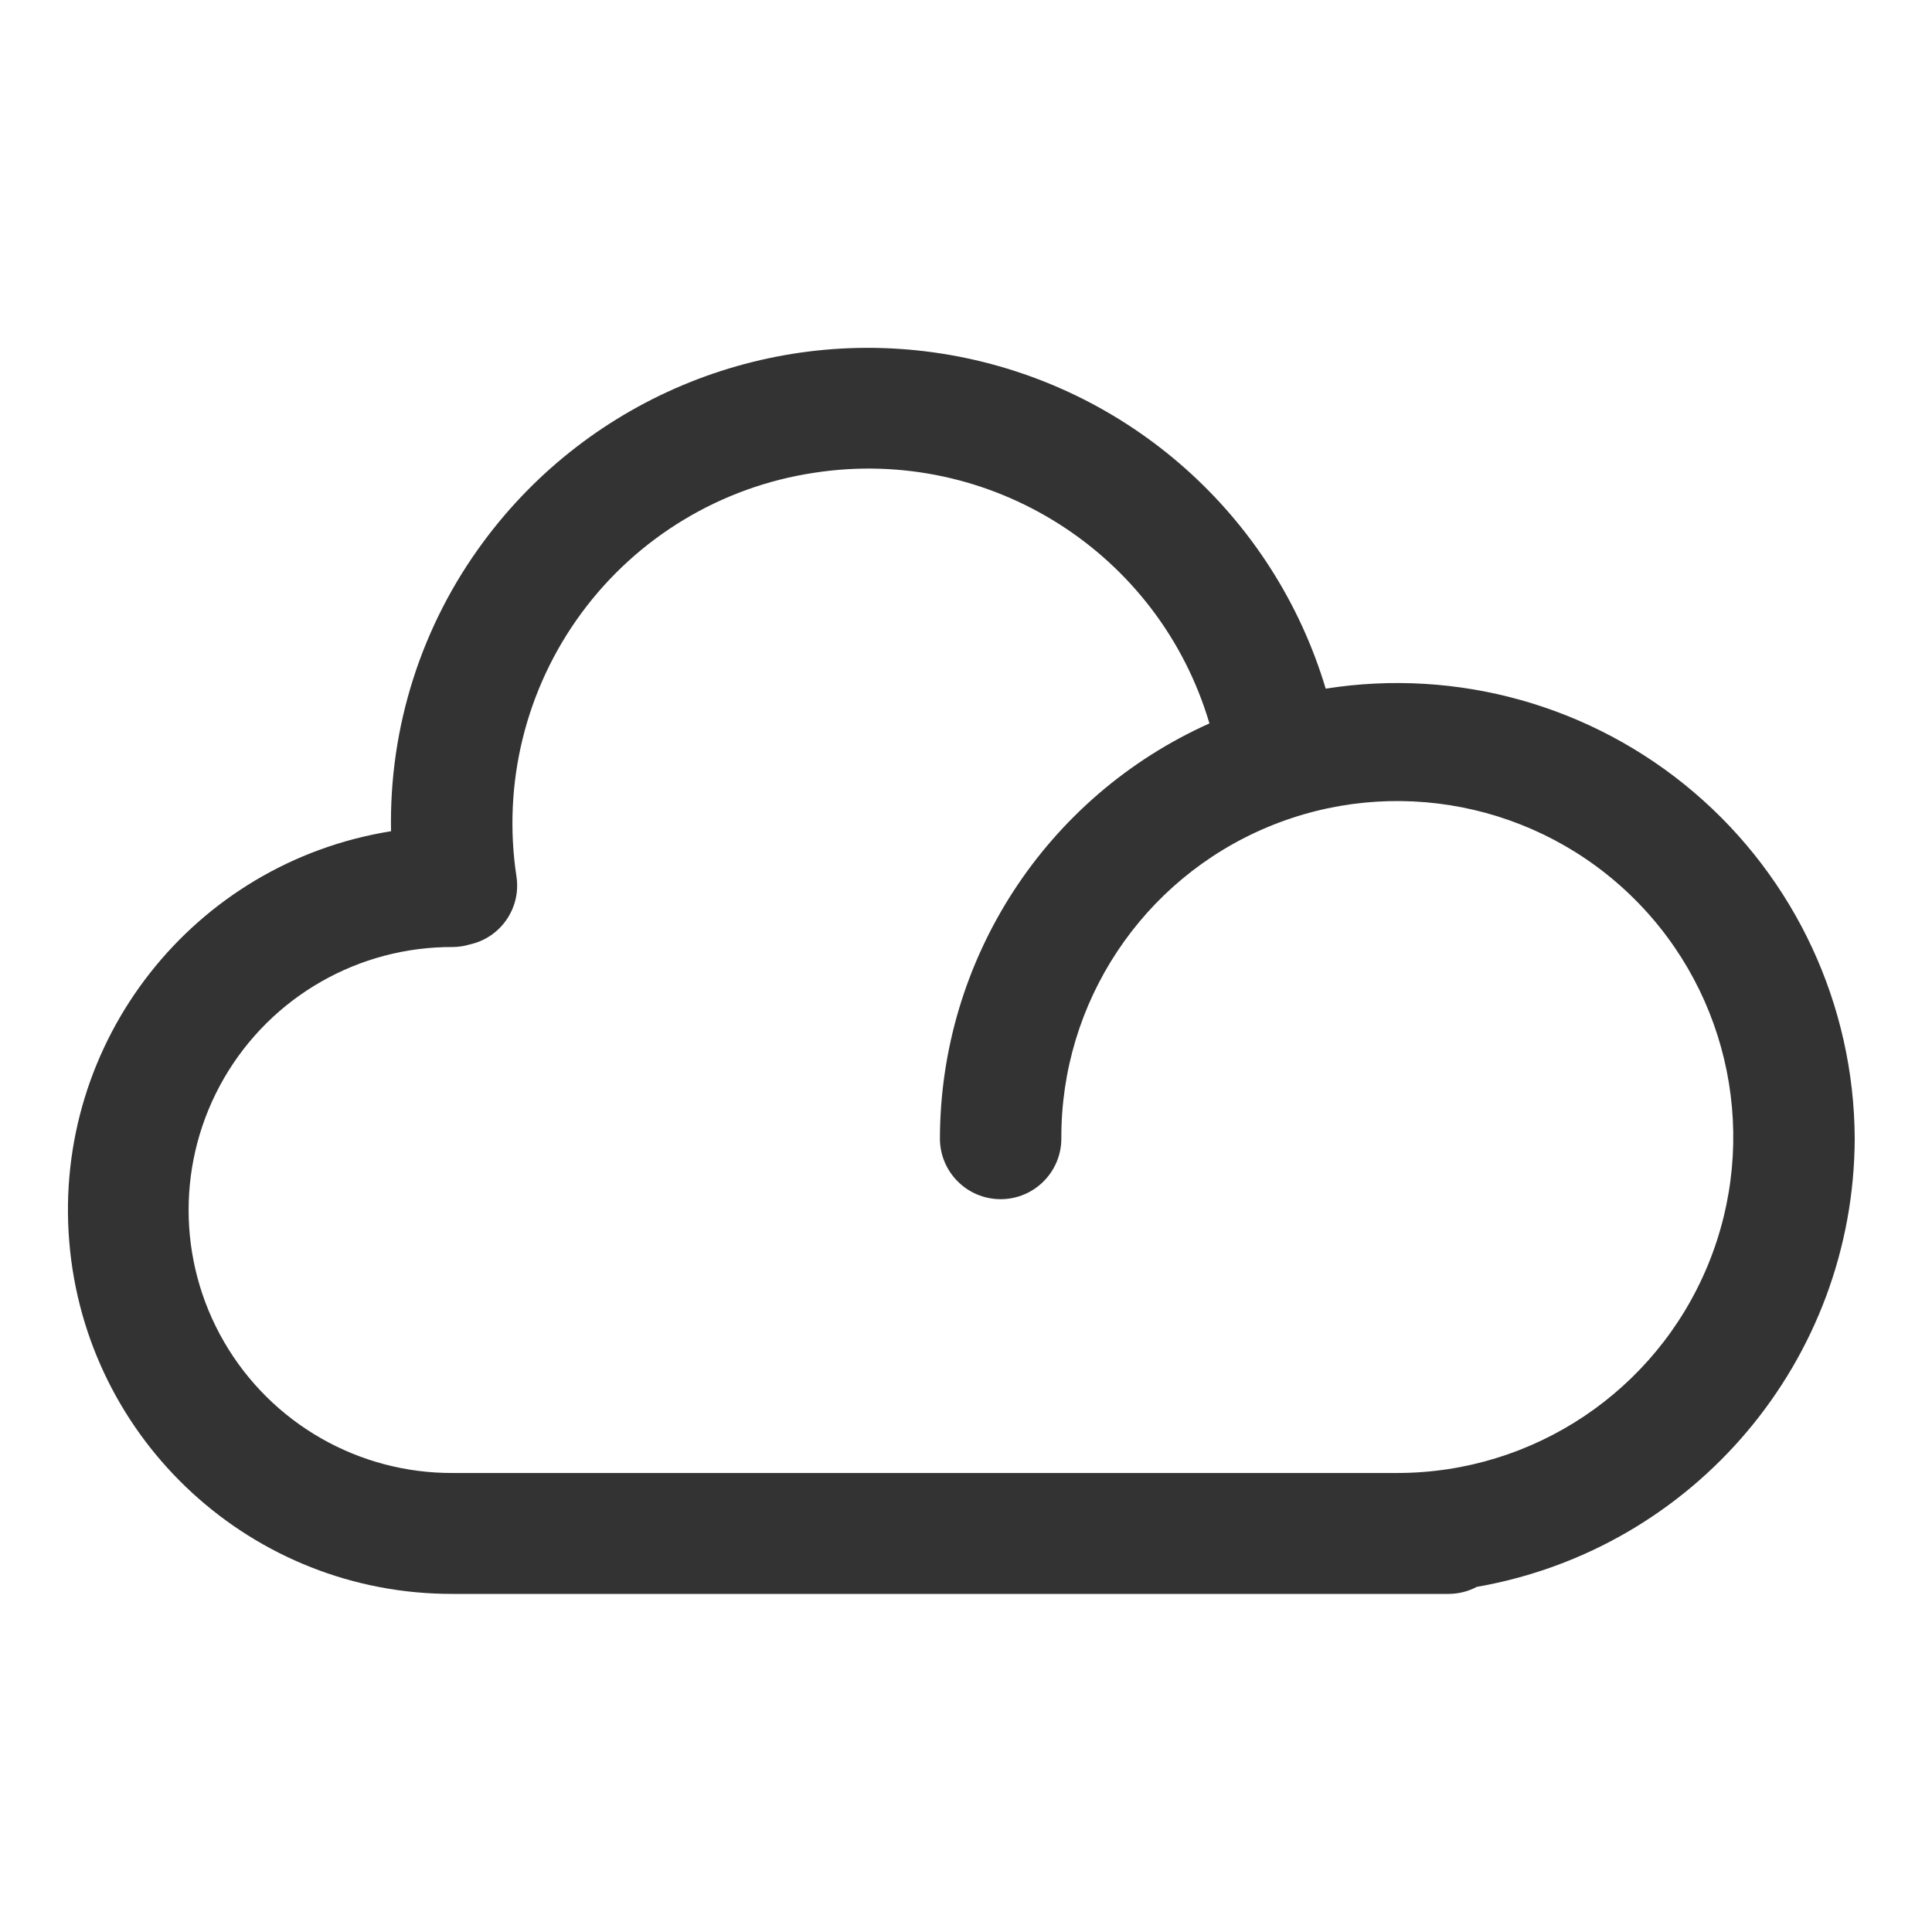
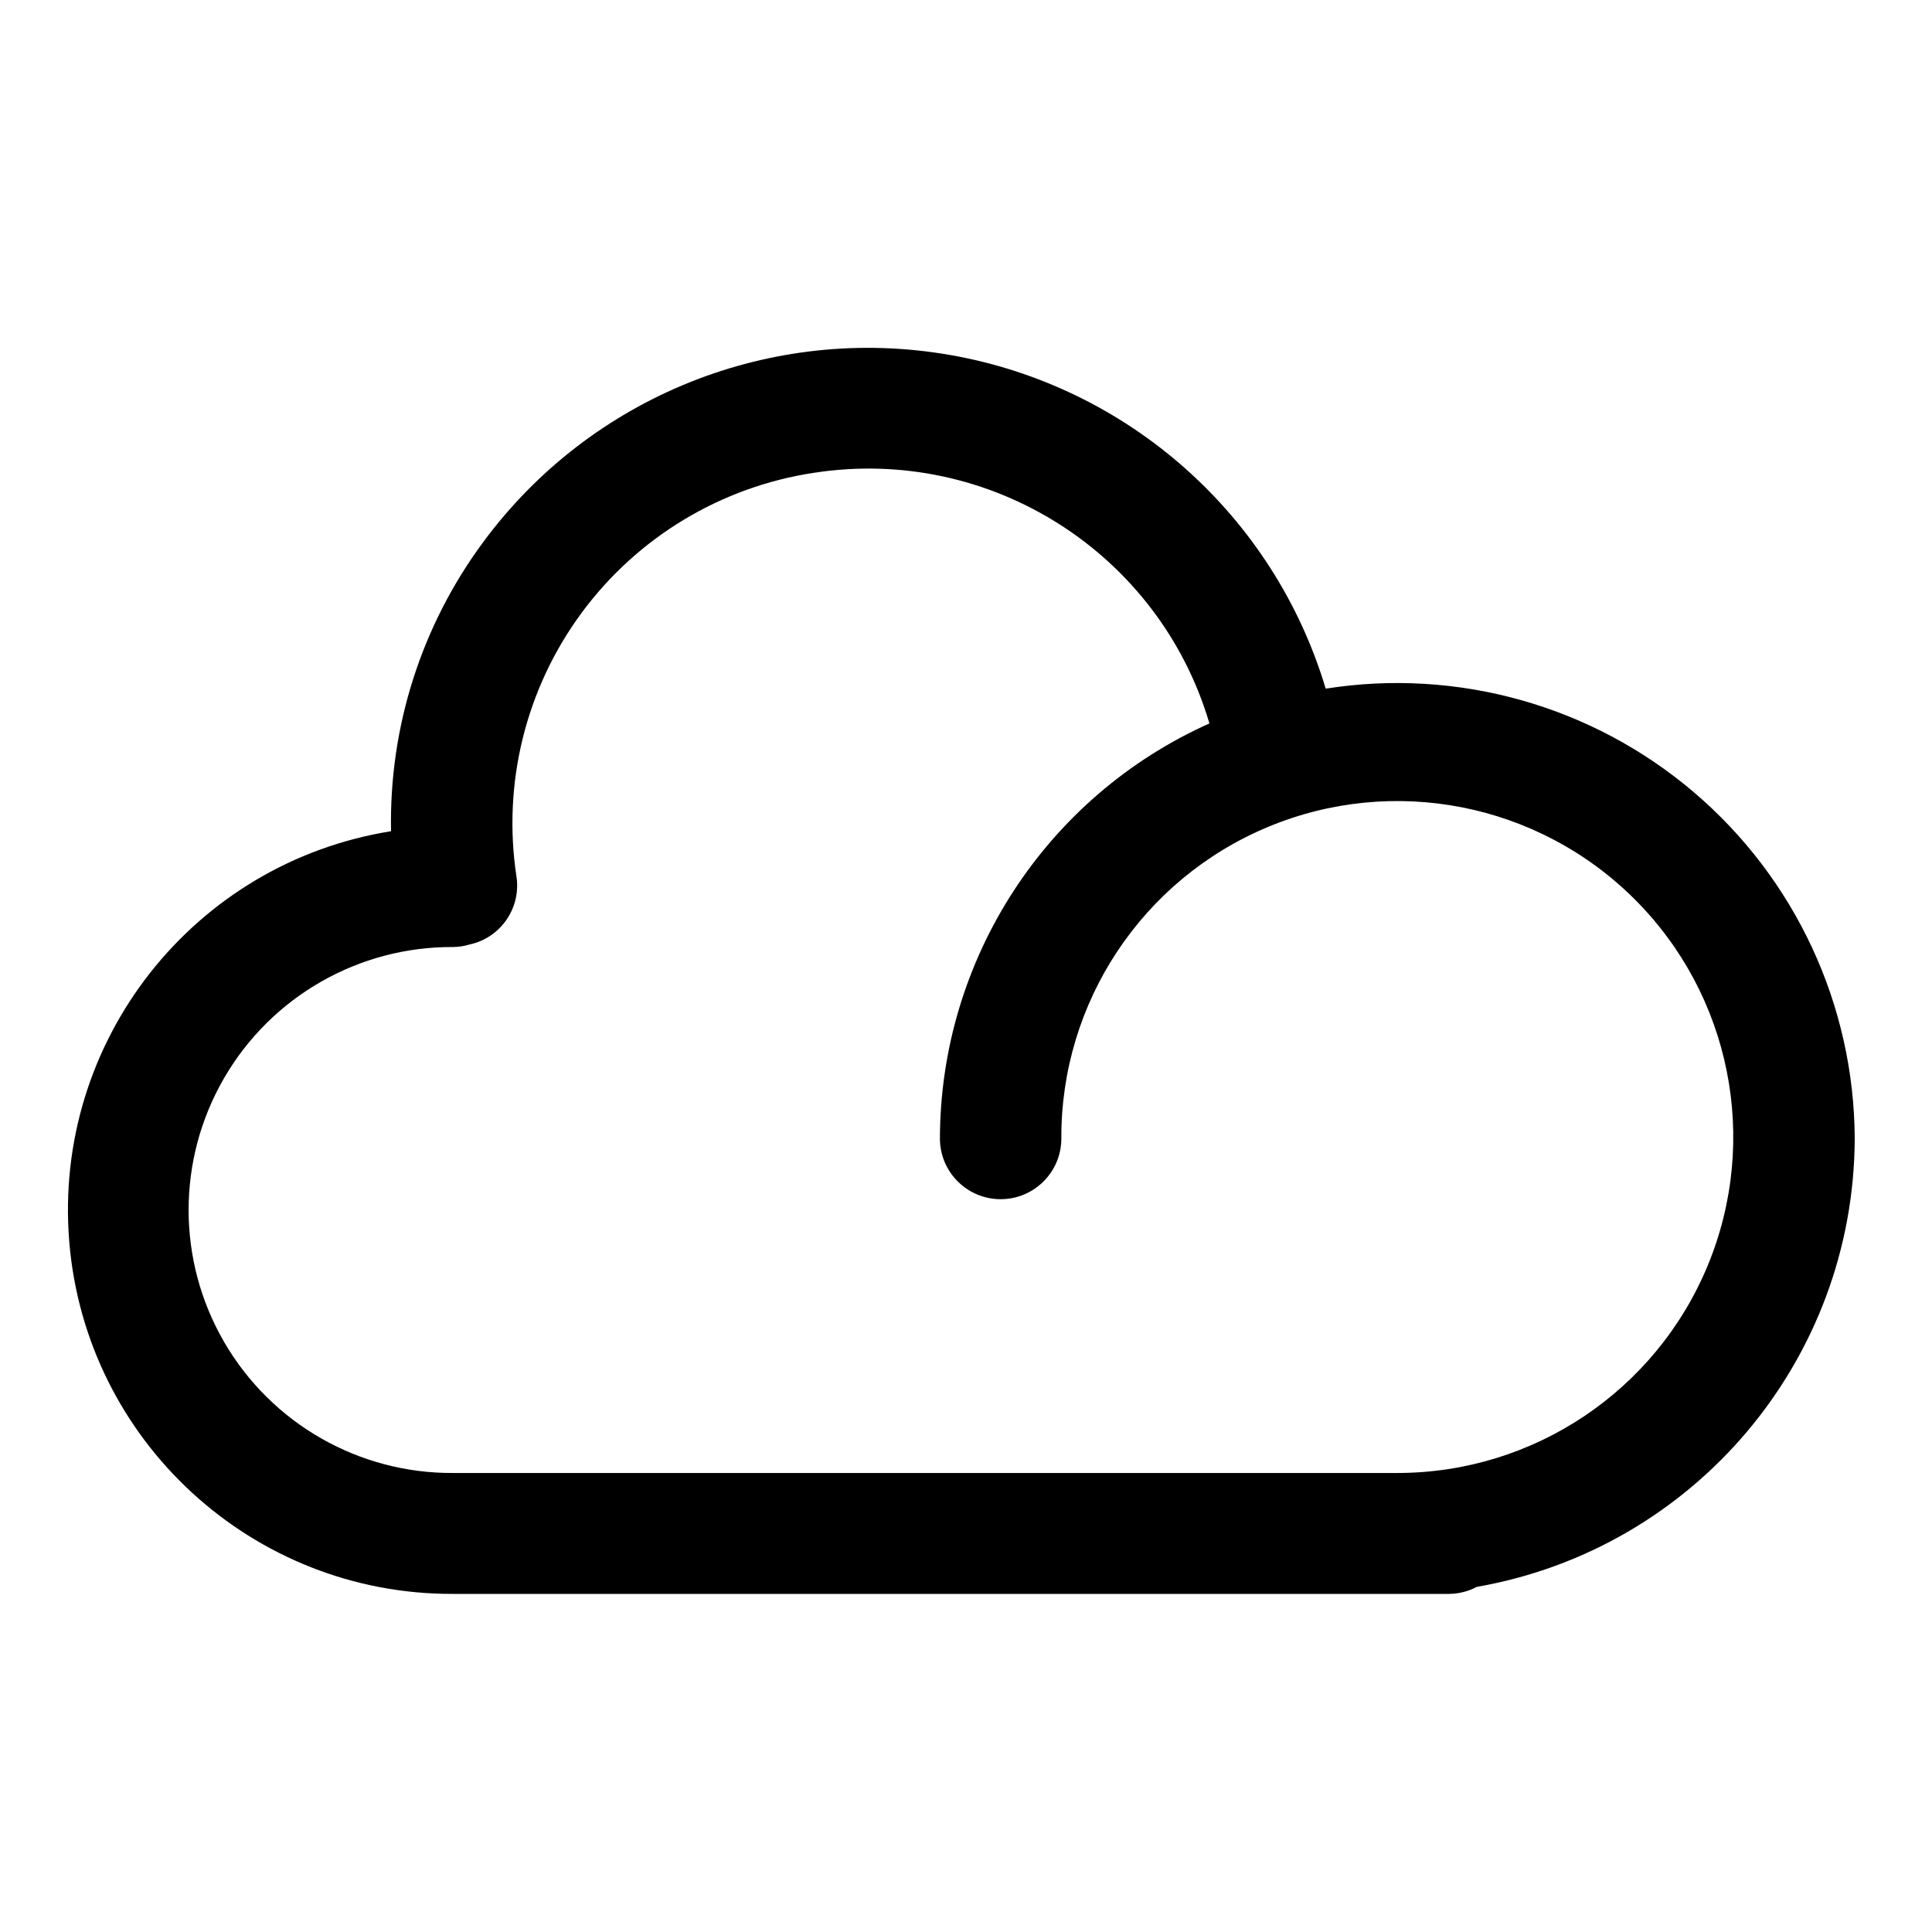
- <svg xmlns="http://www.w3.org/2000/svg" t="1637423284845" class="icon" viewBox="0 0 1024 1024" version="1.1" p-id="7821" data-darkreader-inline-fill="" width="200" height="200">
-   <defs>
-     <style type="text/css" />
+ <svg xmlns="http://www.w3.org/2000/svg" t="1637423284845" class="icon" viewBox="0 0 1024 1024" version="1.1" p-id="7821" data-darkreader-inline-fill="" width="200" height="200" id="svg8">
+   <defs id="defs4">
+     <style type="text/css" id="style2" />
  </defs>
-   <path d="M983.04 603.412a242.488 242.488 0 0 0-280.392-238.408 253.322 253.322 0 0 0-446.428-77.824 249.134 249.134 0 0 0-48.957 153.385A203.397 203.397 0 0 0 240.189 844.8h527.775a31.99 31.99 0 0 0 14.751-3.717A242.038 242.038 0 0 0 983.04 603.412z m-242.432 177.3H240.189a139.387 139.387 0 1 1 0-278.769 31.969 31.969 0 0 0 8.704-1.341 31.964 31.964 0 0 0 24.847-35.999 187.812 187.812 0 0 1 157.742-214.016A188.462 188.462 0 0 1 641.024 383.427a241.628 241.628 0 0 0-142.848 219.986 32.179 32.179 0 0 0 64.358 0 178.068 178.068 0 1 1 178.074 177.3z" fill="#333333" p-id="7822" style="--darkreader-inline-fill: #262a2b;" data-darkreader-inline-fill="" />
+   <path d="M983.04 603.412a242.488 242.488 0 0 0-280.392-238.408 253.322 253.322 0 0 0-446.428-77.824 249.134 249.134 0 0 0-48.957 153.385A203.397 203.397 0 0 0 240.189 844.8h527.775a31.99 31.99 0 0 0 14.751-3.717A242.038 242.038 0 0 0 983.04 603.412z m-242.432 177.3H240.189a139.387 139.387 0 1 1 0-278.769 31.969 31.969 0 0 0 8.704-1.341 31.964 31.964 0 0 0 24.847-35.999 187.812 187.812 0 0 1 157.742-214.016A188.462 188.462 0 0 1 641.024 383.427a241.628 241.628 0 0 0-142.848 219.986 32.179 32.179 0 0 0 64.358 0 178.068 178.068 0 1 1 178.074 177.3z" fill="#333333" p-id="7822" style="fill:#000000" data-darkreader-inline-fill="" id="path6" />
</svg>
